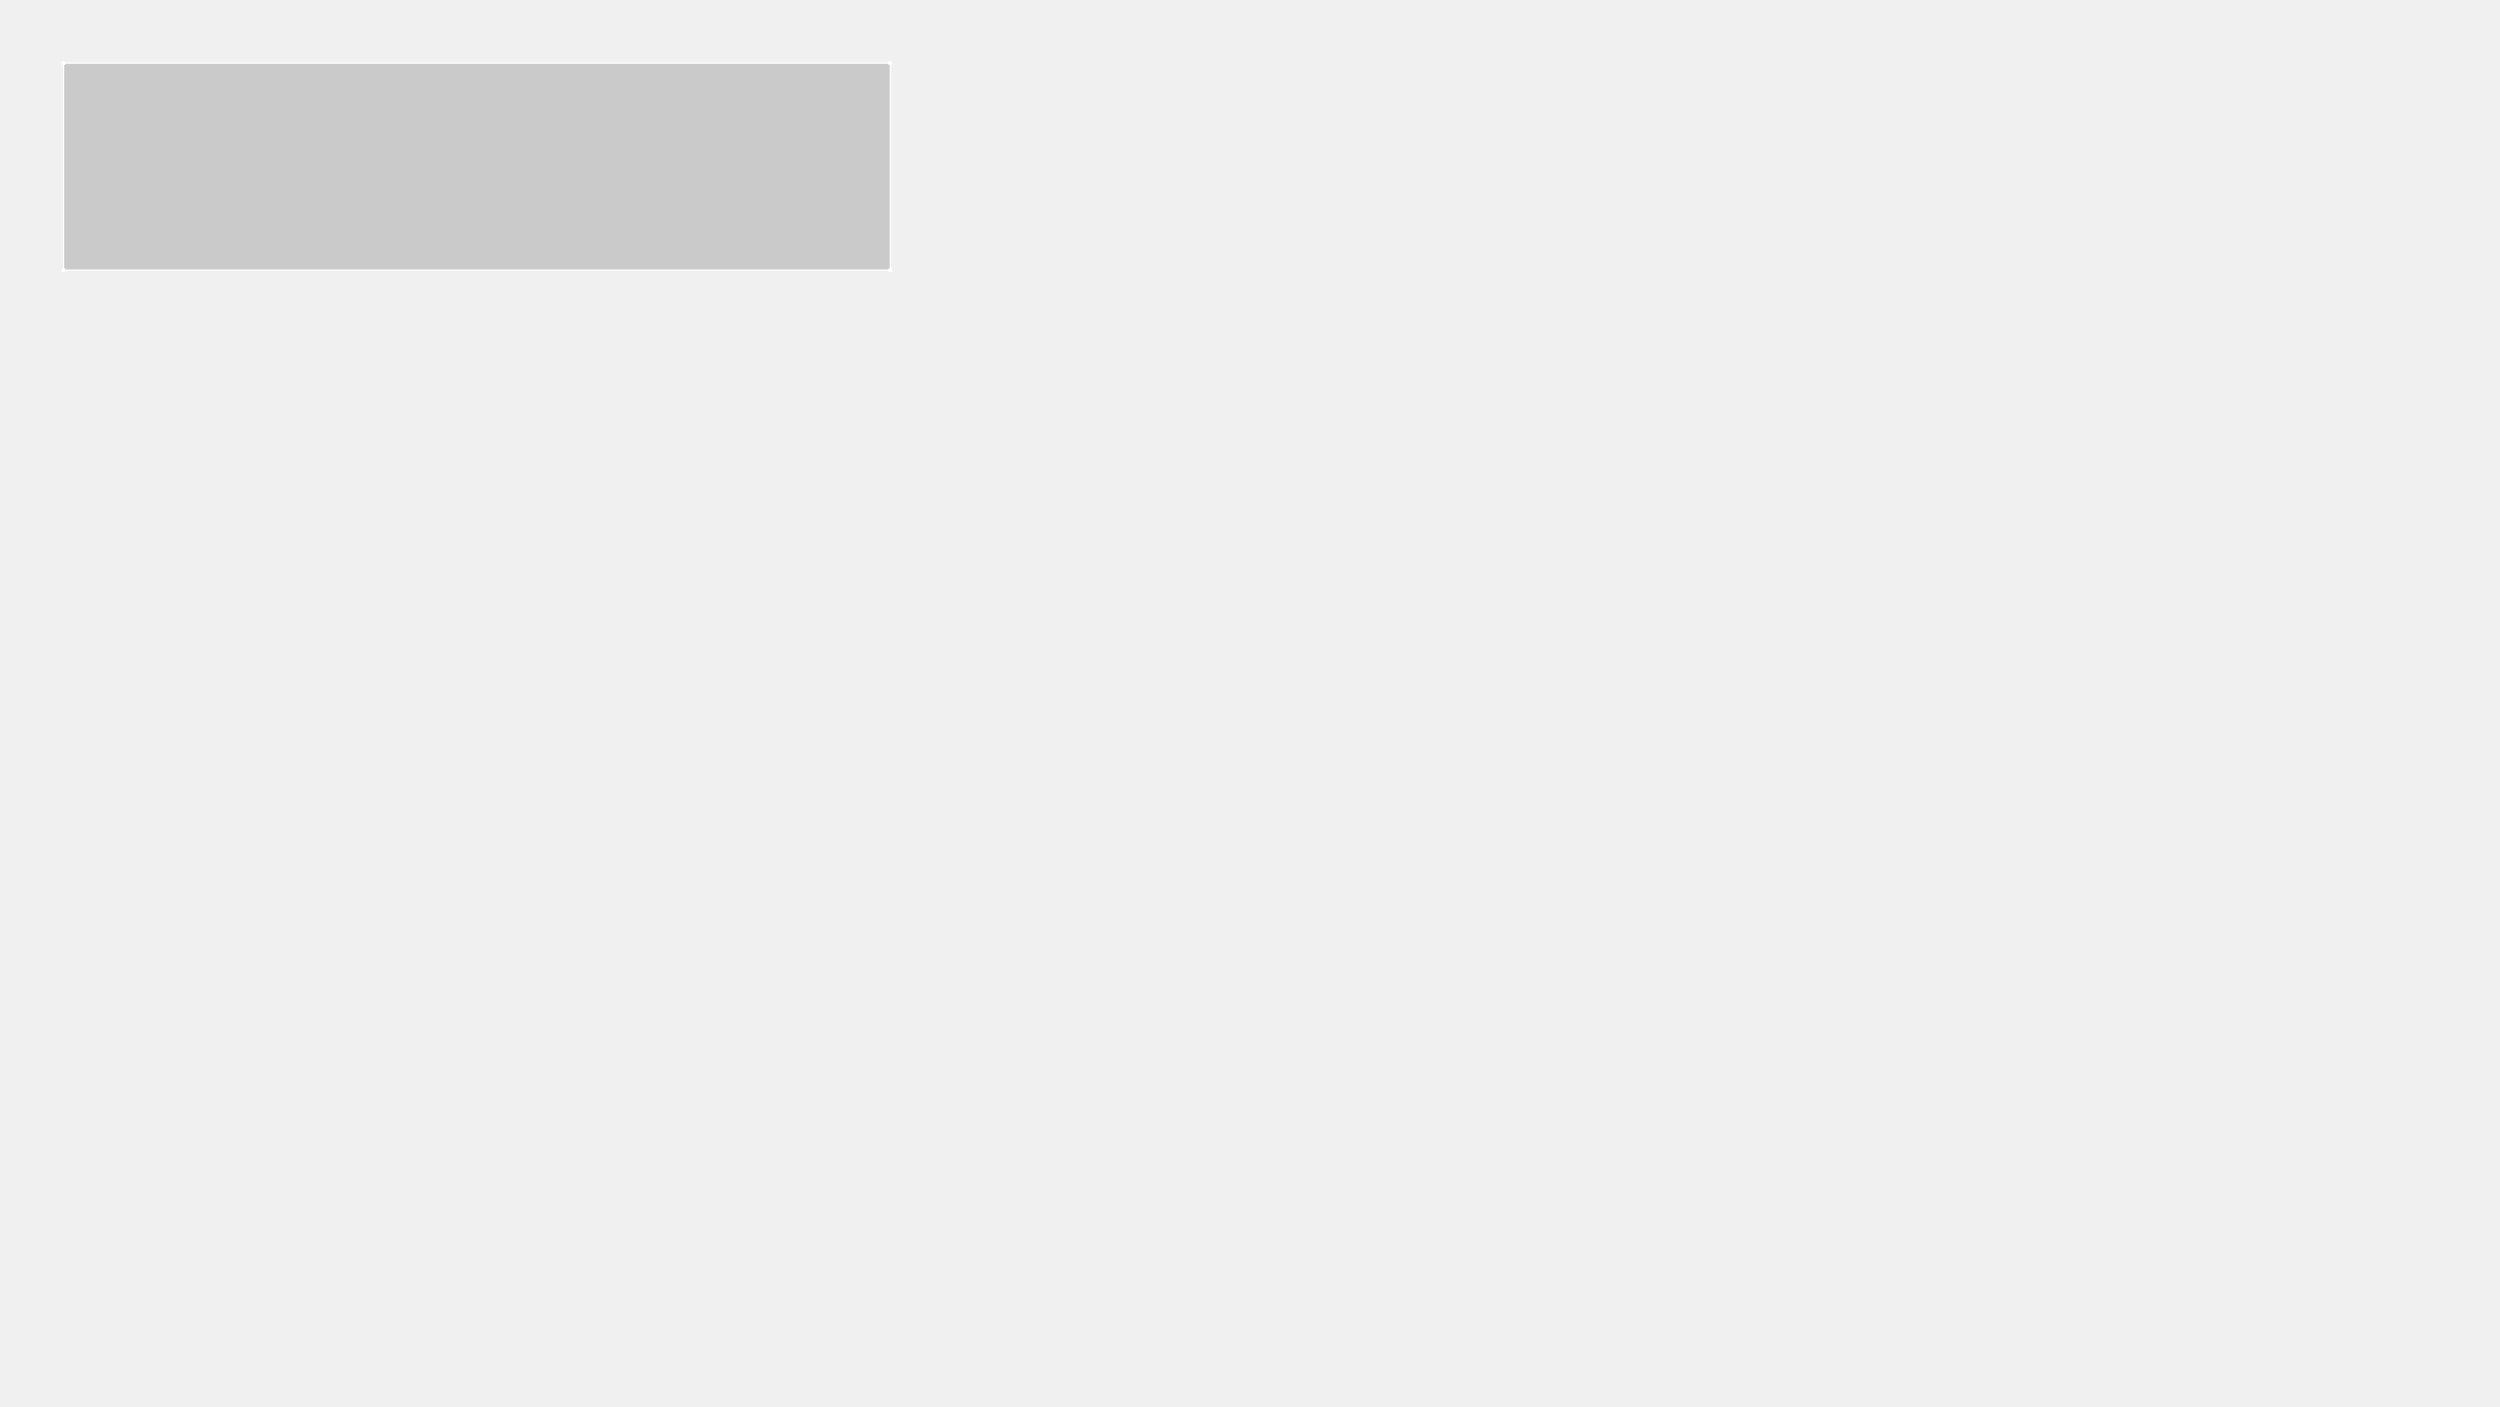
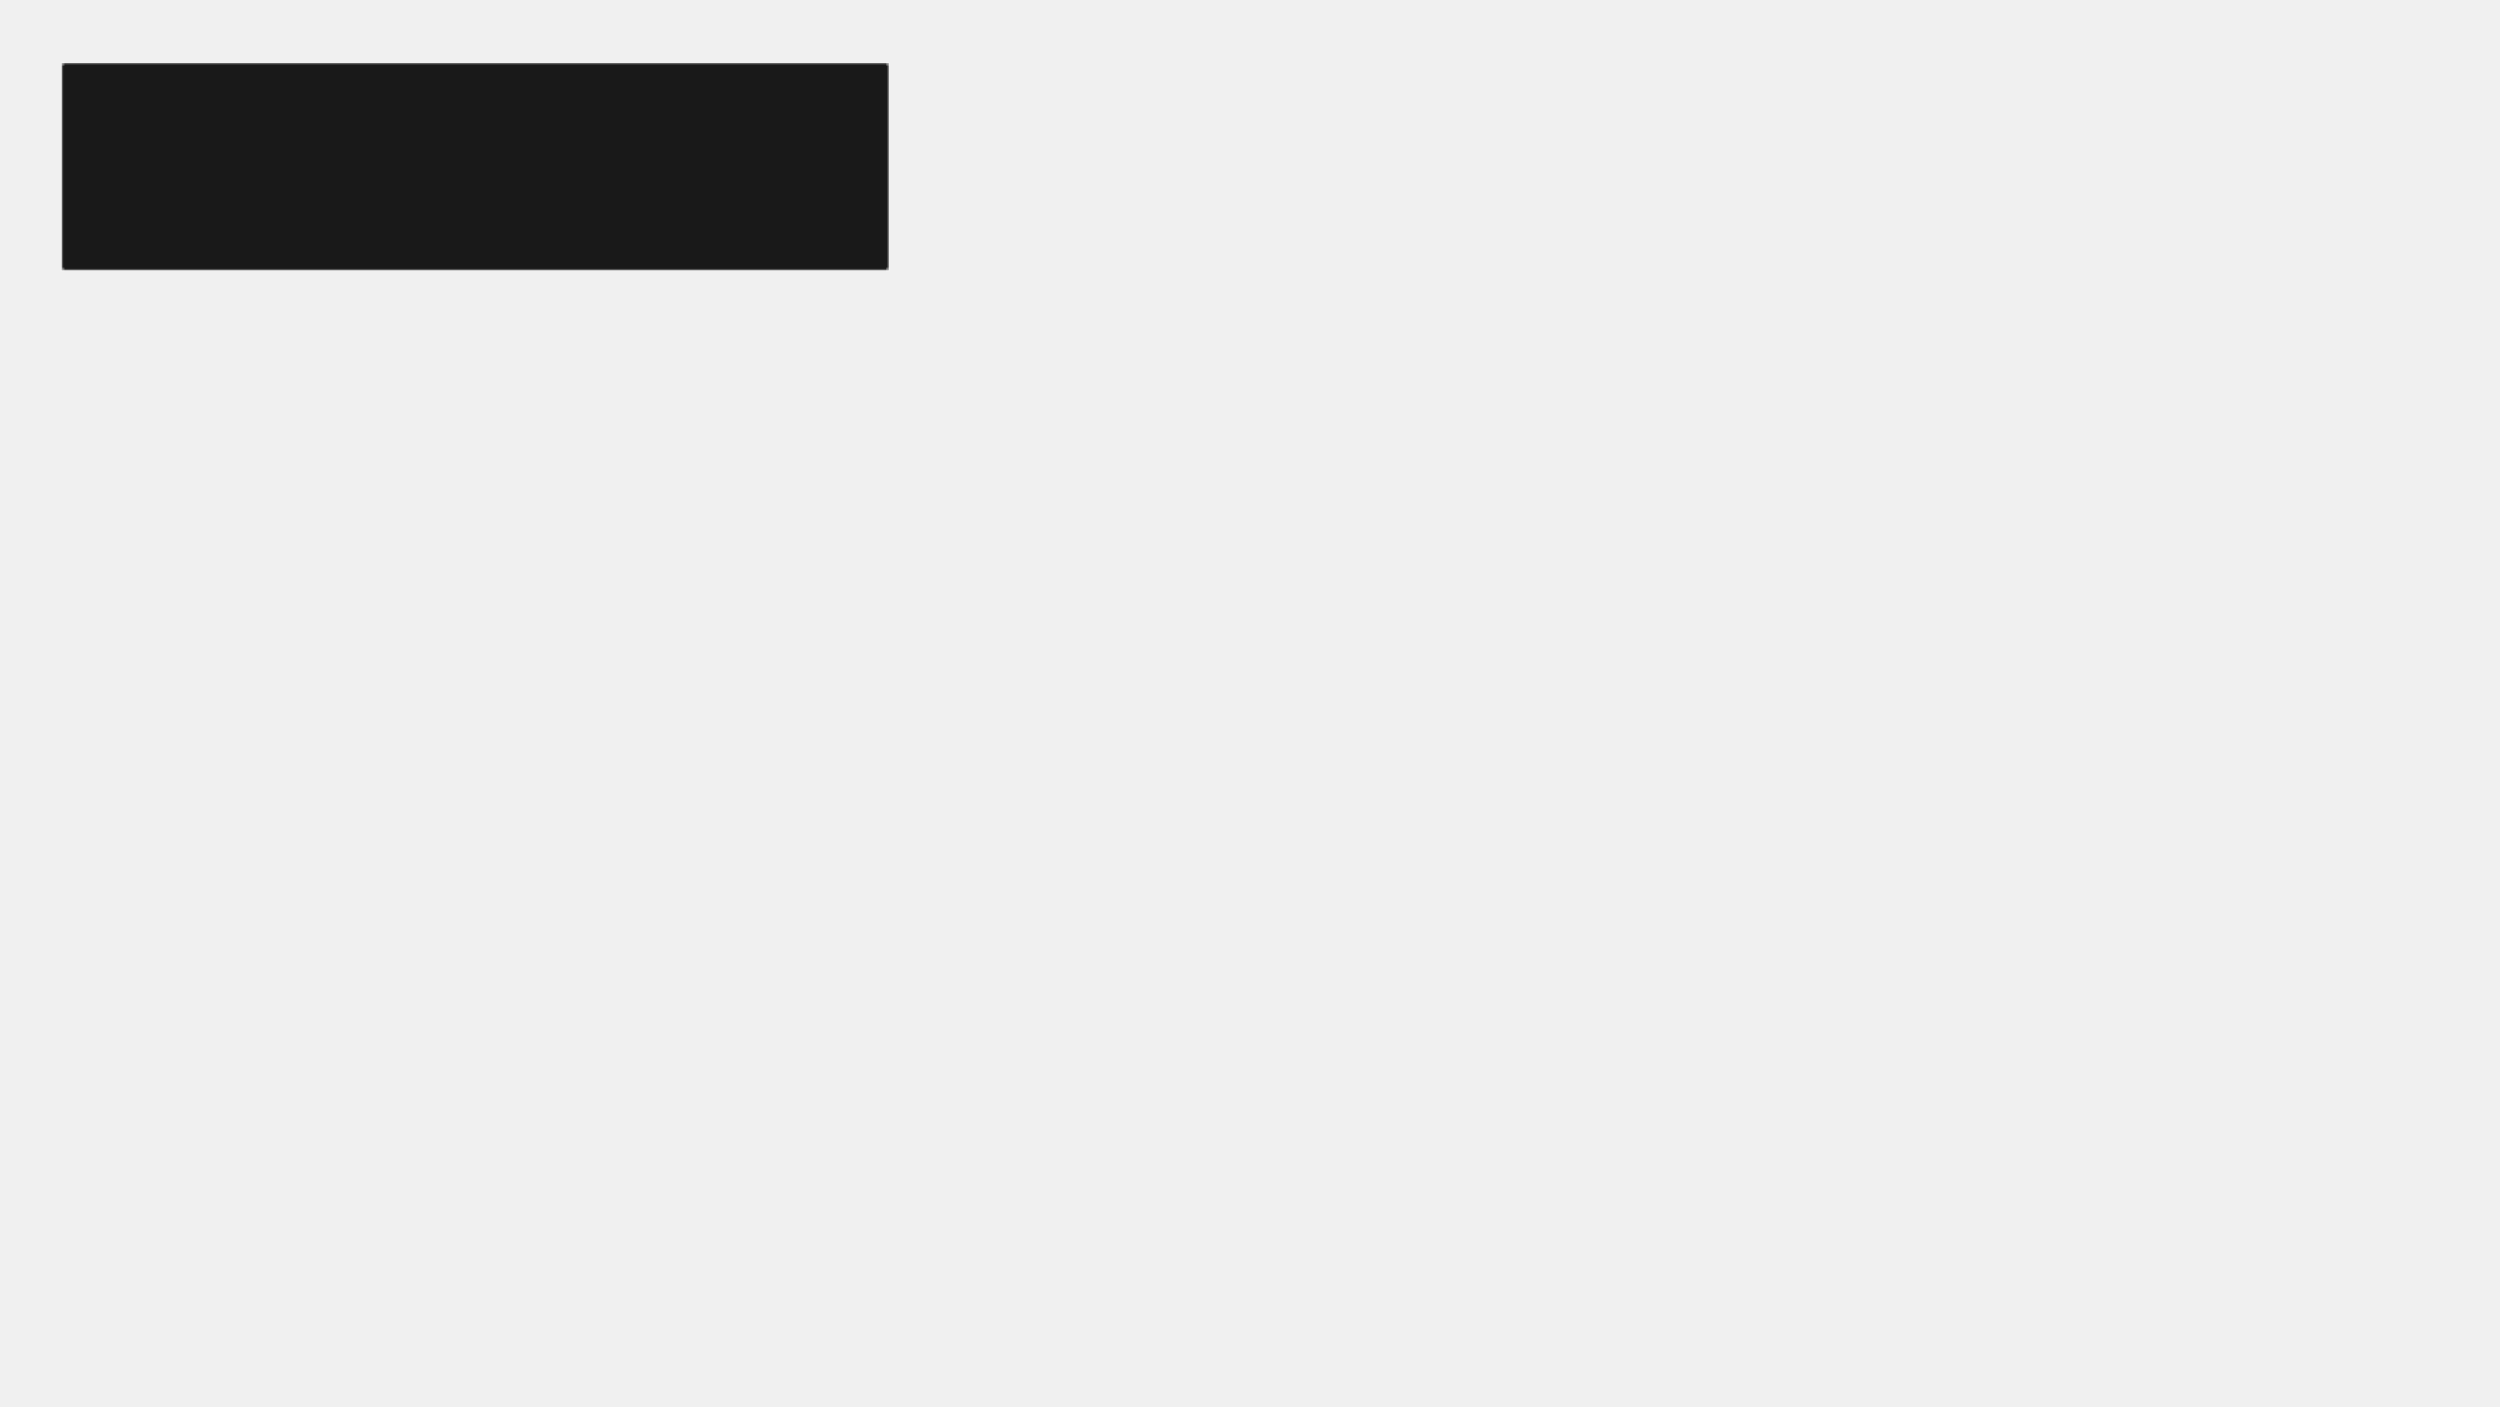
- <svg xmlns="http://www.w3.org/2000/svg" version="1.1" baseProfile="basic" id="Layer_1" x="0px" y="0px" width="1920px" height="1080px" viewBox="0 0 1920 1080" xml:space="preserve">
+ <svg xmlns="http://www.w3.org/2000/svg" version="1.1" id="Layer_1" x="0px" y="0px" width="1920px" height="1080px" viewBox="0 0 1920 1080" enable-background="new 0 0 1920 1080" xml:space="preserve">
  <g id="BOX_x5F_QUESTION">
-     <rect x="48.979" y="48.333" opacity="0.16" fill="#010101" width="634.818" height="159" />
+     <rect x="47.5" y="48.5" opacity="0.9" fill="#010101" enable-background="new    " width="635" height="159" />
  </g>
-   <g id="BOX_x5F_QUESTION_x5F_DETAILS">
-     <rect x="47.33" y="47.032" fill="#FFFFFF" width="2.802" height="2.802" />
-     <rect x="47.33" y="206.173" fill="#FFFFFF" width="2.802" height="2.802" />
-     <rect x="682.248" y="47.032" fill="#FFFFFF" width="2.802" height="2.802" />
-     <rect x="682.248" y="206.173" fill="#FFFFFF" width="2.802" height="2.802" />
-     <line fill="none" stroke="#FFFFFF" stroke-miterlimit="10" x1="48.812" y1="48" x2="48.812" y2="208" />
-     <line fill="none" stroke="#FFFFFF" stroke-miterlimit="10" x1="684.312" y1="48.5" x2="48.312" y2="48.5" />
-     <line fill="none" stroke="#FFFFFF" stroke-miterlimit="10" x1="48.312" y1="207.5" x2="684.312" y2="207.5" />
-     <line fill="none" stroke="#FFFFFF" stroke-miterlimit="10" x1="683.812" y1="208" x2="683.812" y2="48" />
-   </g>
+   <rect x="46.5" y="47.5" opacity="0.26" fill="#FFFFFF" enable-background="new    " width="3" height="3" />
+   <rect x="46.5" y="205.5" opacity="0.26" fill="#FFFFFF" enable-background="new    " width="3" height="3" />
+   <rect x="680.56" y="47.518" transform="matrix(0.9998 0.0174 -0.0174 0.9998 0.955 -11.8513)" opacity="0.26" fill="#FFFFFF" enable-background="new    " width="2.949" height="2.949" />
+   <rect x="680.5" y="205.5" opacity="0.26" fill="#FFFFFF" enable-background="new    " width="3" height="3" />
+   <line opacity="0.26" fill="none" stroke="#FFFFFF" stroke-miterlimit="10" enable-background="new    " x1="48" y1="48.5" x2="48" y2="207.5" />
+   <line opacity="0.26" fill="none" stroke="#FFFFFF" stroke-miterlimit="10" enable-background="new    " x1="682.5" y1="49" x2="47.5" y2="49" />
+   <line opacity="0.26" fill="none" stroke="#FFFFFF" stroke-miterlimit="10" enable-background="new    " x1="47.5" y1="207" x2="682.5" y2="207" />
+   <line opacity="0.26" fill="none" stroke="#FFFFFF" stroke-miterlimit="10" enable-background="new    " x1="682" y1="207.5" x2="682" y2="48.5" />
  <g id="TEXTBOX_x5F_QUESTION_1_" opacity="0">
-     <rect id="_x3C_Path_x3E_" x="83.104" y="64.842" fill="none" width="555.255" height="23.176" />
+     <rect id="_x3C_Path_x3E_" x="83.5" y="64.5" fill="none" width="555" height="24" />
  </g>
</svg>
